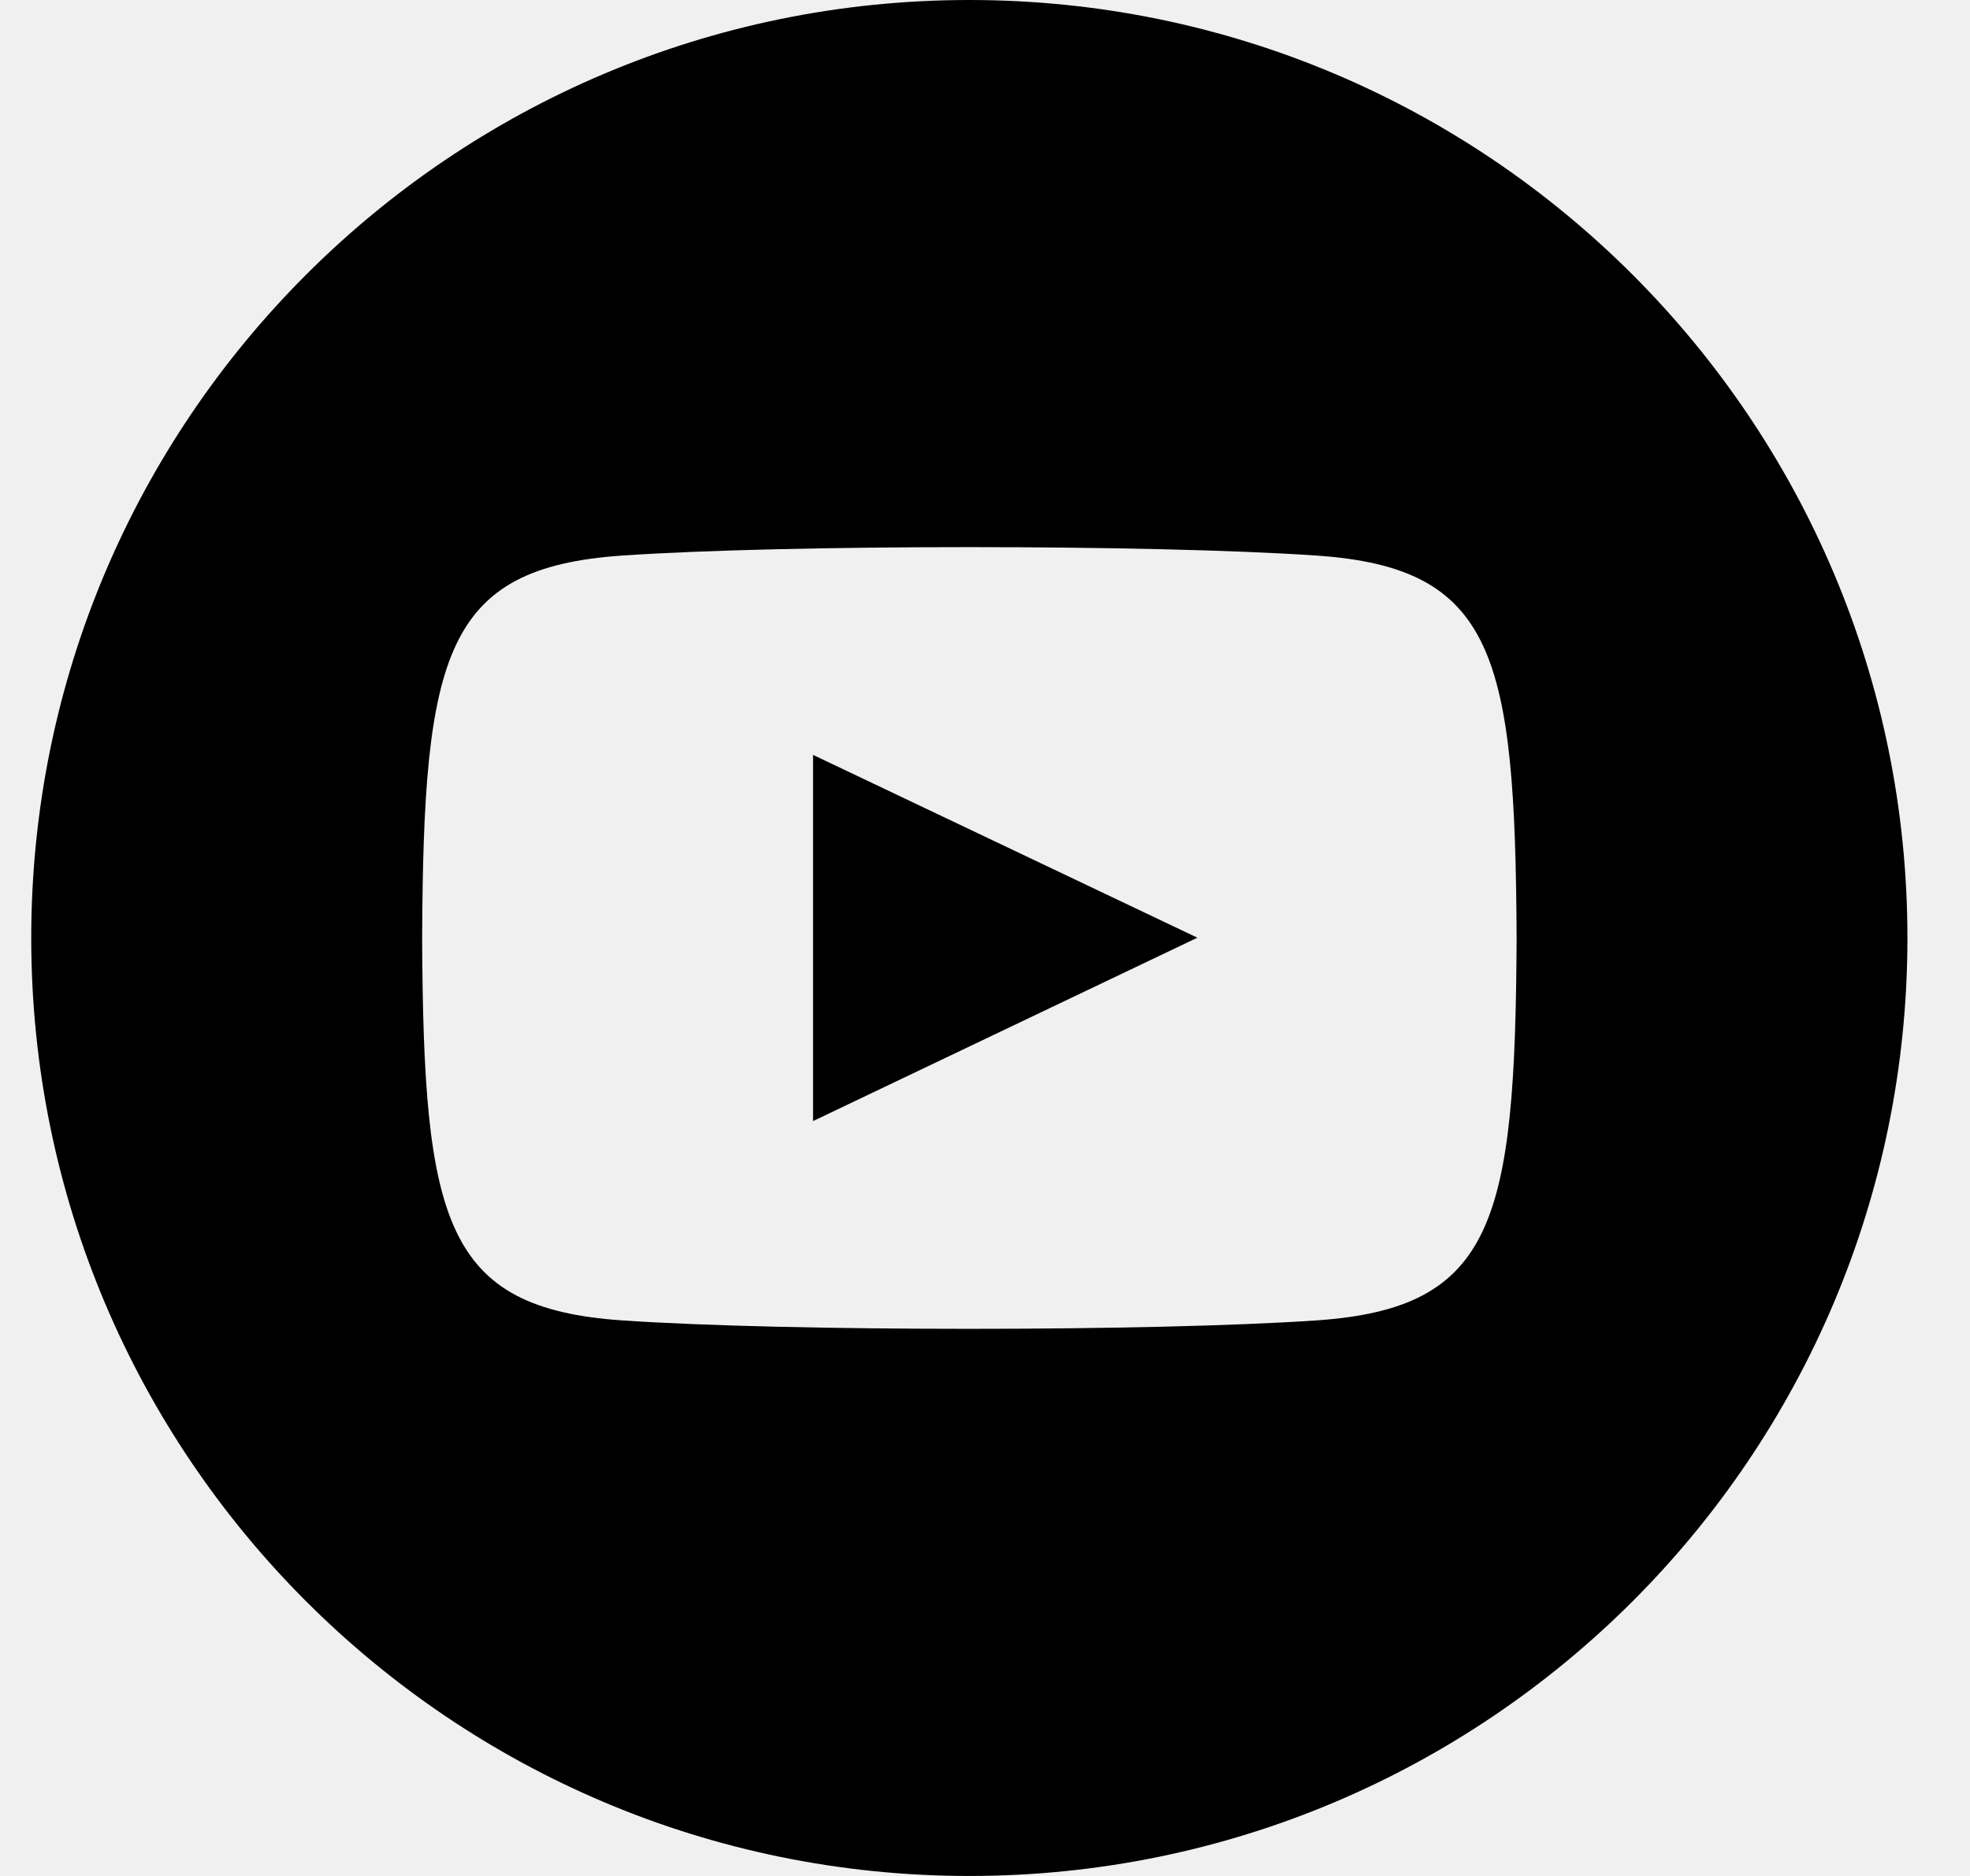
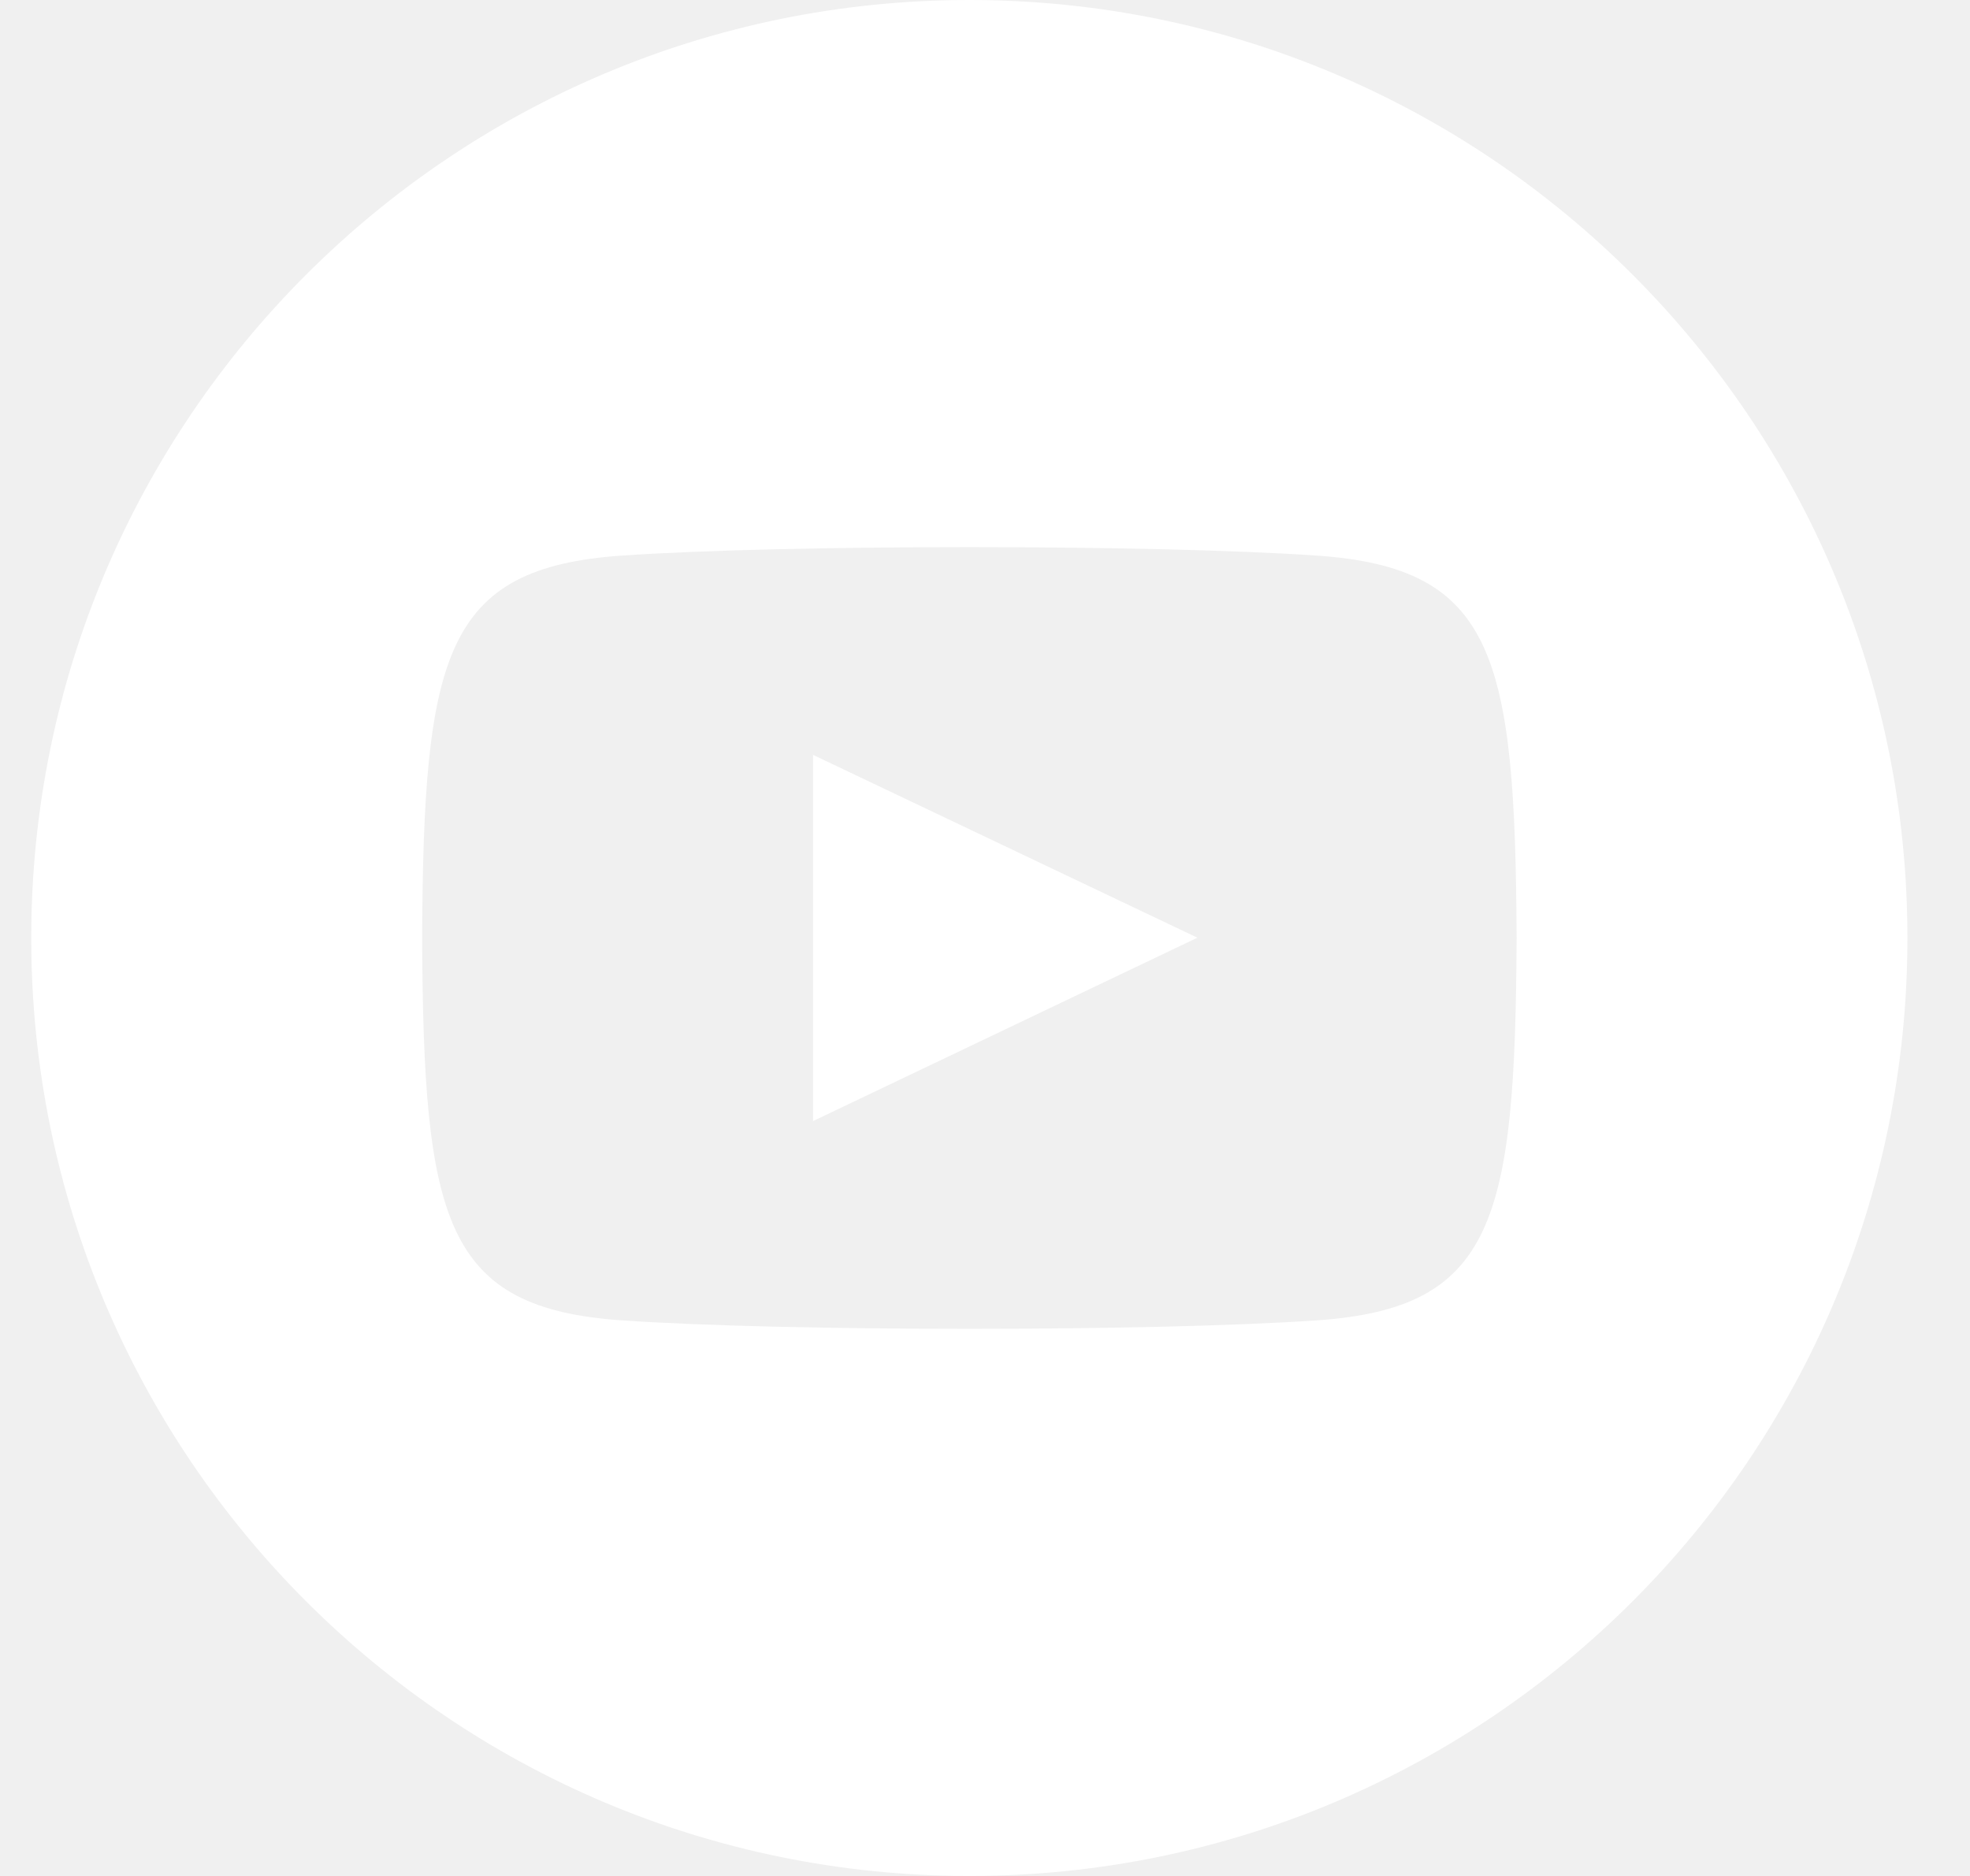
<svg xmlns="http://www.w3.org/2000/svg" width="21" height="20">
-   <path fill="#000" d="M10.333 0c-5.522 0-10 4.478-10 10 0 5.523 4.478 10 10 10 5.523 0 10-4.477 10-10 0-5.522-4.477-10-10-10zm3.701 14.077c-1.752.12-5.653.12-7.402 0C4.735 13.947 4.514 13.018 4.5 10c.014-3.024.237-3.947 2.132-4.077 1.749-.12 5.651-.12 7.402 0 1.898.13 2.118 1.059 2.133 4.077-.015 3.024-.238 3.947-2.133 4.077zM8.667 8.048l4.097 1.949-4.097 1.955V8.048z" />
+   <path fill="#fff" d="M10.333 0c-5.522 0-10 4.478-10 10 0 5.523 4.478 10 10 10 5.523 0 10-4.477 10-10 0-5.522-4.477-10-10-10zm3.701 14.077c-1.752.12-5.653.12-7.402 0C4.735 13.947 4.514 13.018 4.5 10c.014-3.024.237-3.947 2.132-4.077 1.749-.12 5.651-.12 7.402 0 1.898.13 2.118 1.059 2.133 4.077-.015 3.024-.238 3.947-2.133 4.077zM8.667 8.048l4.097 1.949-4.097 1.955V8.048z" />
</svg>
